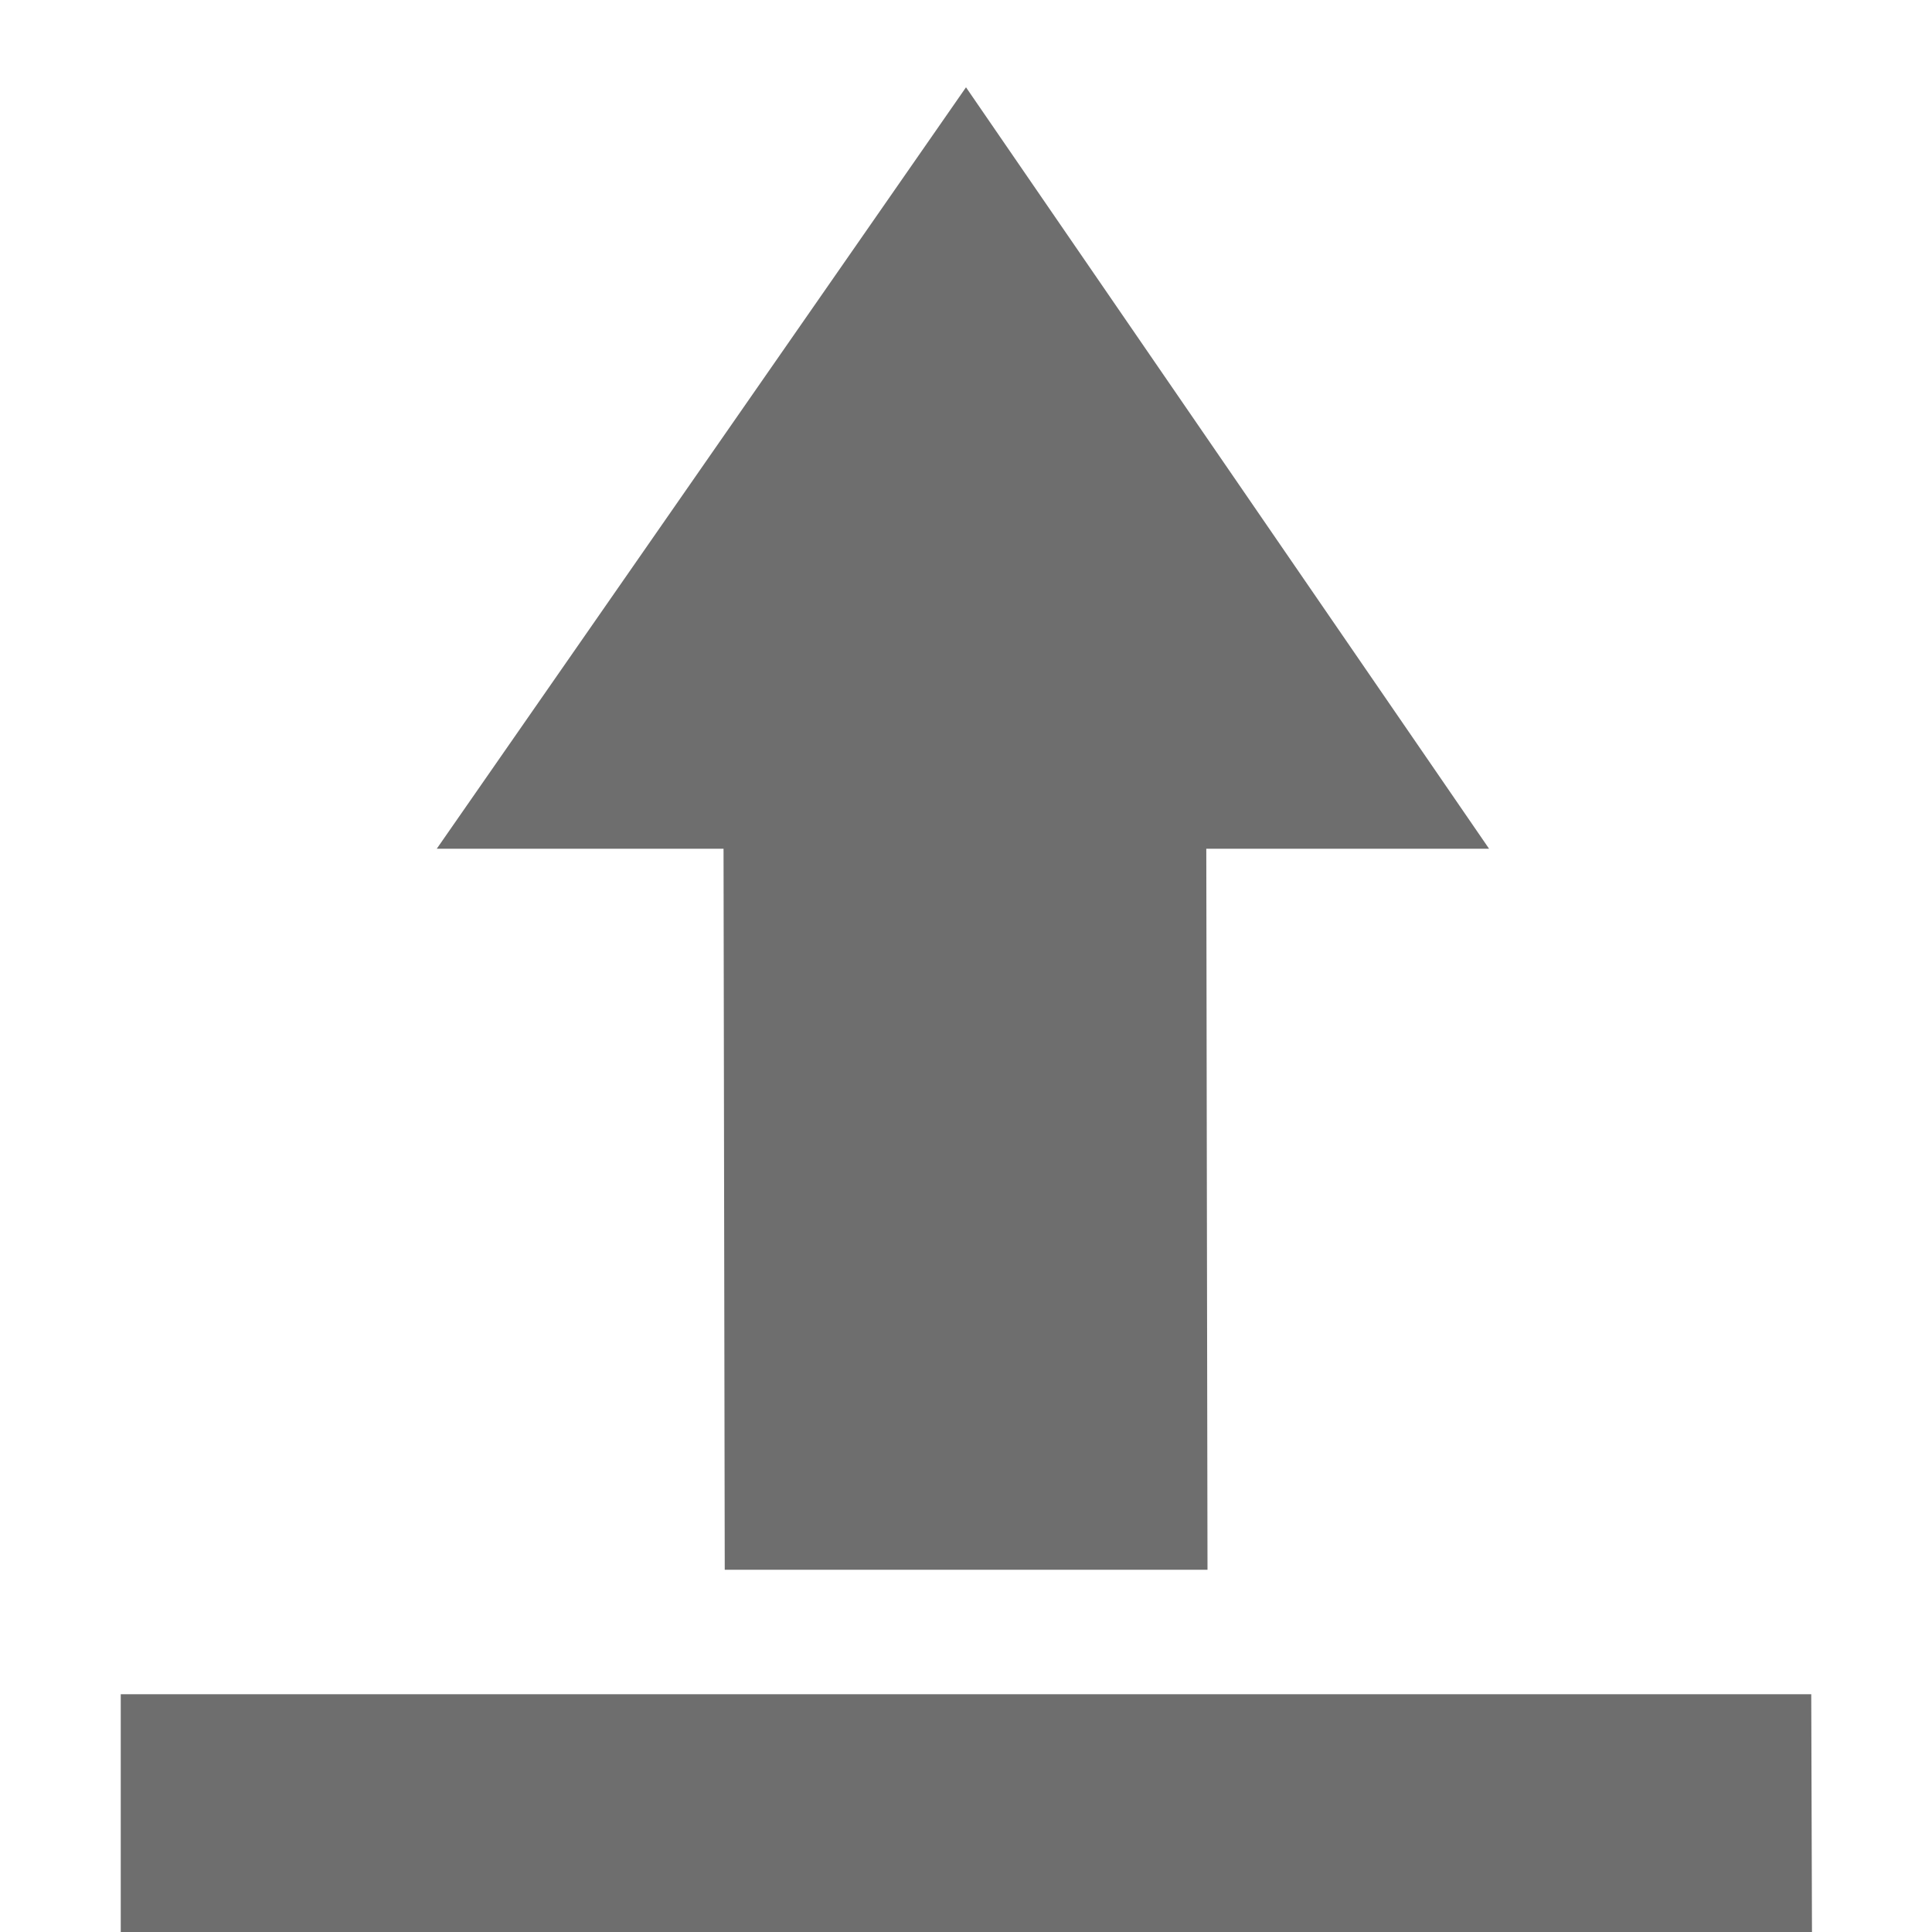
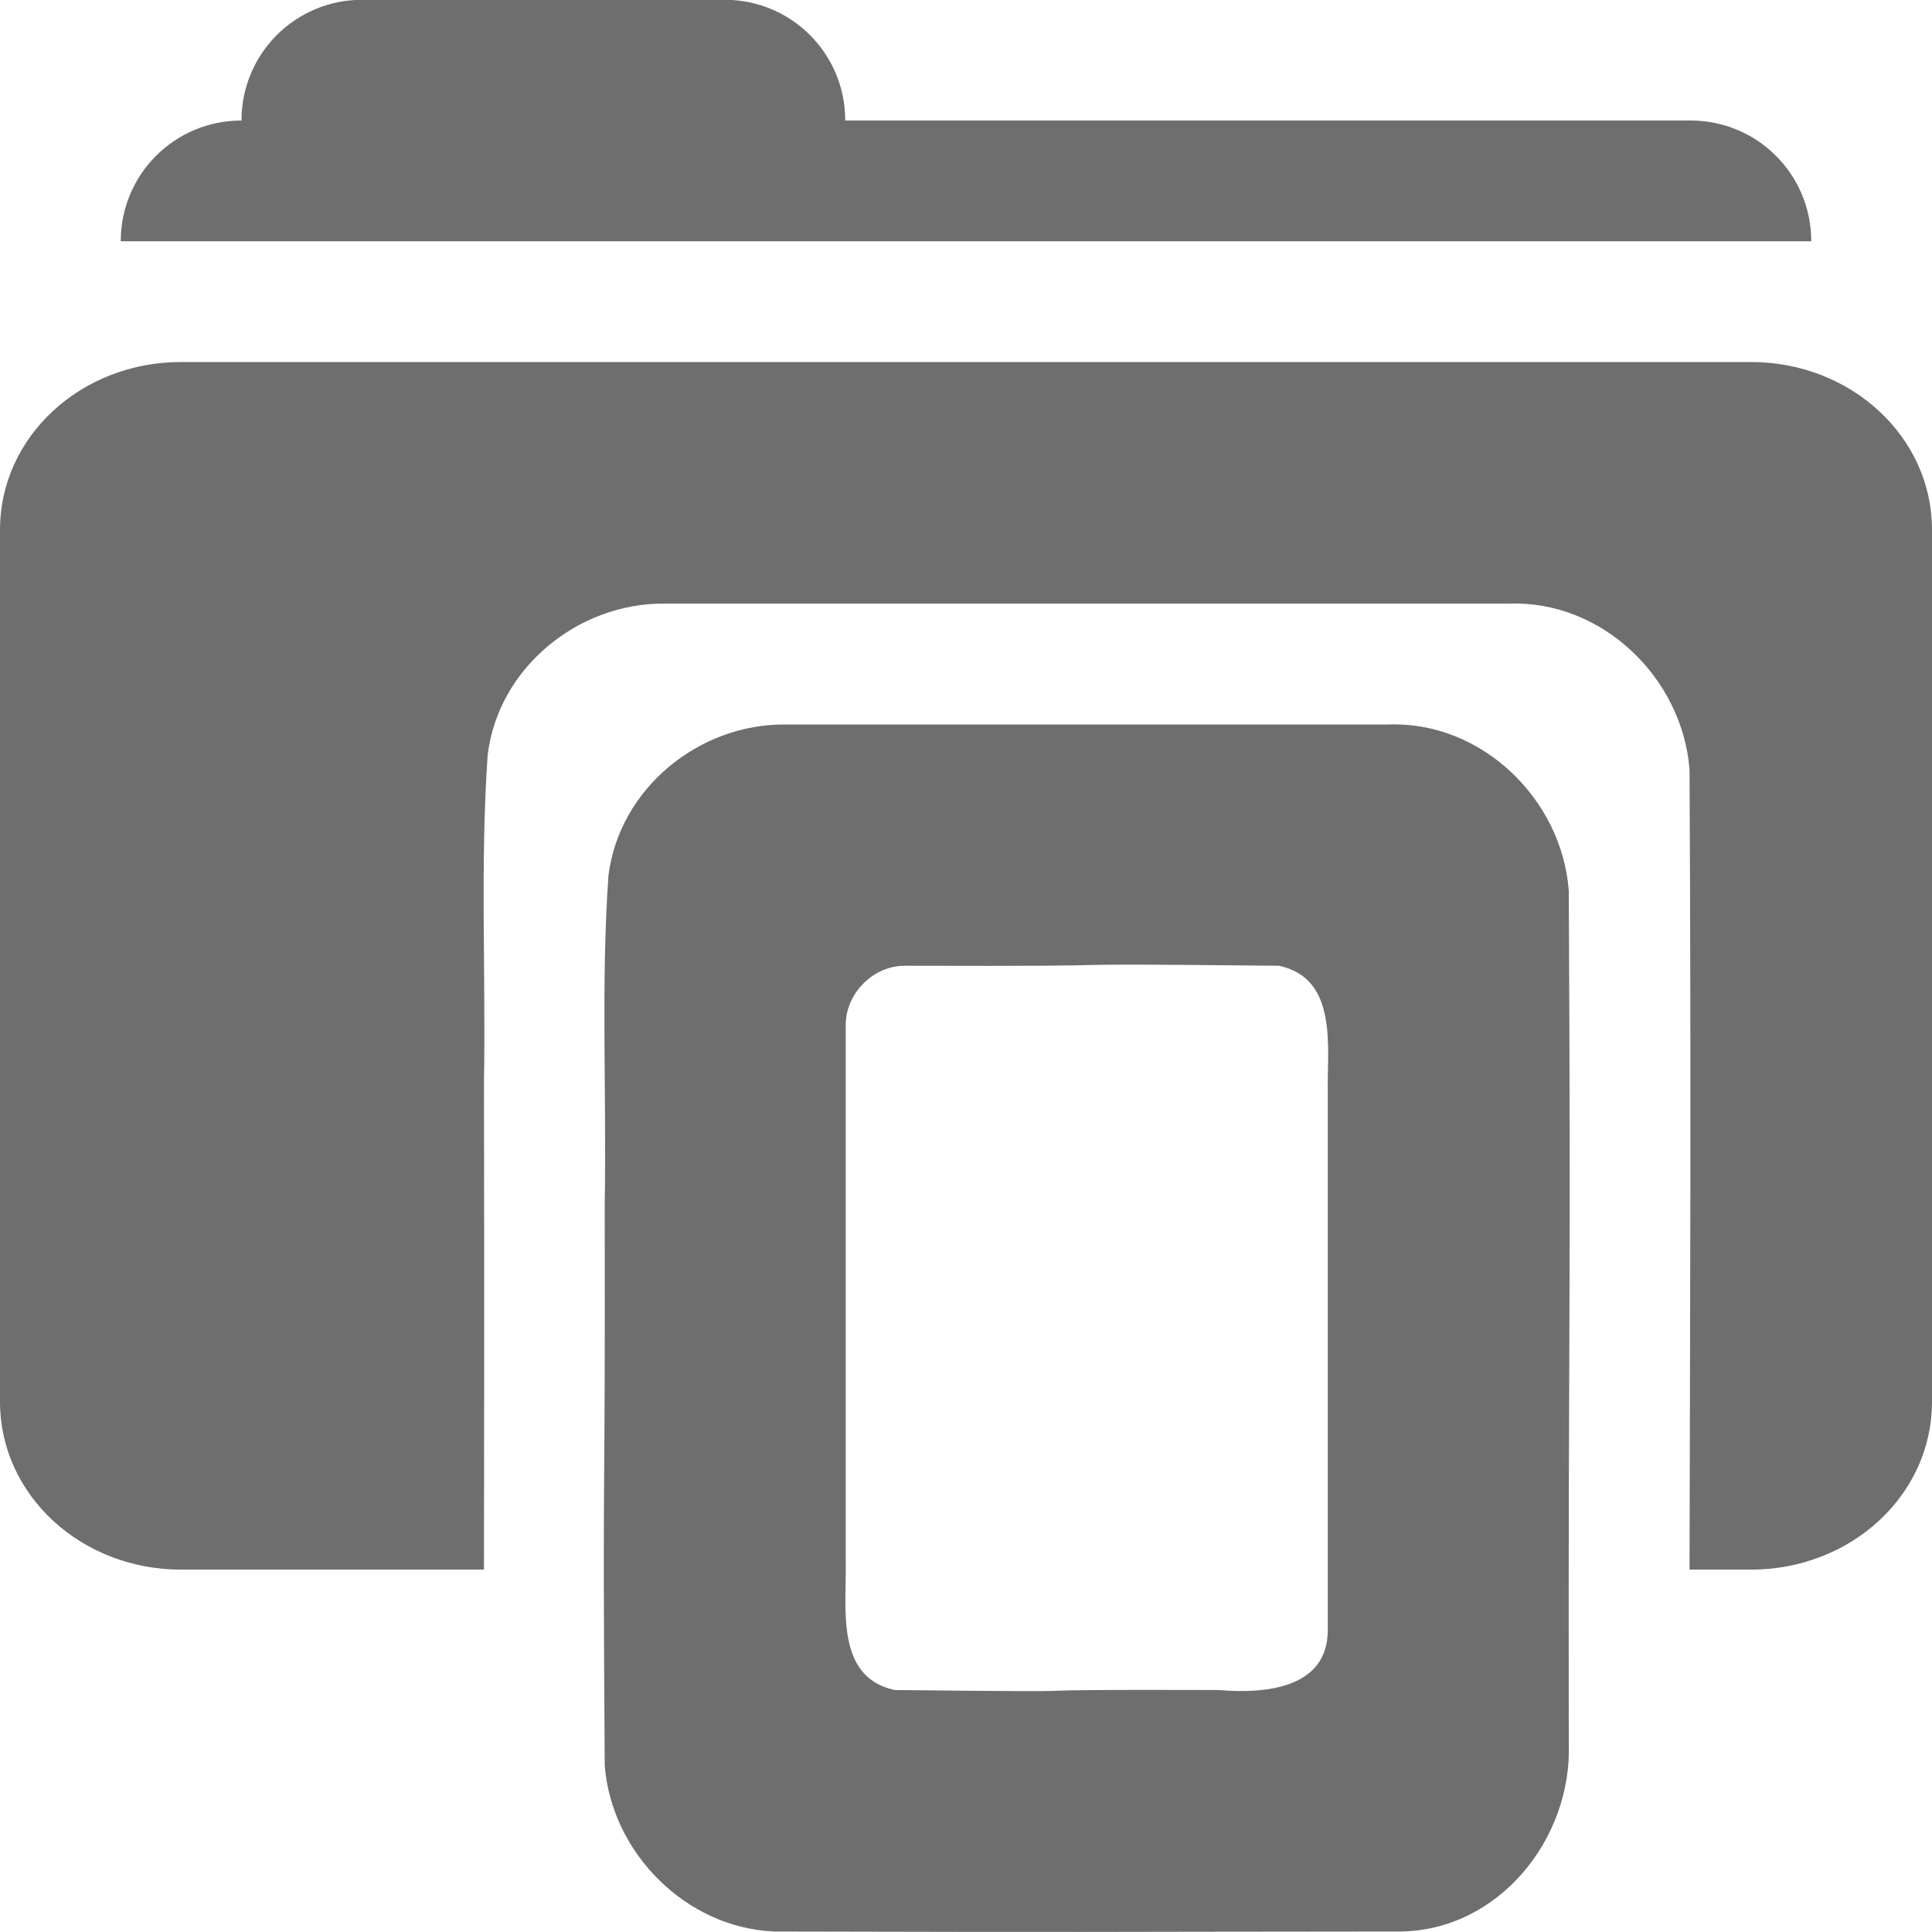
- <svg xmlns="http://www.w3.org/2000/svg" width="16" height="16" viewBox="0 0 16 16">
-   <defs>
+ <svg xmlns="http://www.w3.org/2000/svg" width="16" height="16" viewBox="0 0 16 16" version="1.1" id="svg7">
+   <defs id="defs3">
    <style id="current-color-scheme" type="text/css">
   .ColorScheme-Text { color:#6e6e6e; } .ColorScheme-Highlight { color:#5294e2; }
  </style>
  </defs>
-   <path style="fill:currentColor" class="ColorScheme-Text" d="M 8 0.723 L 3.617 7.029 L 5.992 7.029 L 6.002 13 L 10 13 L 9.99 7.029 L 12.332 7.029 L 8 0.723 z M 1 14.031 L 1 16 L 15.006 16 L 15 14.031 L 1 14.031 z" />
+   <path style="display:inline;fill:#6e6e6e;fill-opacity:1;stroke:none" d="m 3,-0.002 c -0.554,0 -1,0.446 -1,1 -0.554,0 -1,0.446 -1,1 h 1 13 c 0,-0.554 -0.446,-1 -1,-1 H 7 c 0,-0.554 -0.446,-1 -1,-1 z M 1.5,2.998 c -0.831,0 -1.5,0.619 -1.5,1.389 v 7.223 c 0,0.769 0.669,1.389 1.5,1.389 h 2.508 c 0.002,-1.169 0.003,-2.284 0,-4.033 0.016,-0.897 -0.032,-1.823 0.031,-2.717 0.089,-0.72 0.75,-1.257 1.465,-1.25 h 6.992 c 0.773,-0.029 1.438,0.616 1.496,1.375 0.014,2.691 0.004,4.503 0,6.625 H 14.5 c 0.831,0 1.5,-0.619 1.5,-1.389 V 4.387 C 16,3.618 15.331,2.998 14.5,2.998 Z m 5.004,3.002 c -0.715,-0.007 -1.375,0.53 -1.465,1.25 -0.063,0.894 -0.015,1.819 -0.031,2.717 0.005,2.887 -0.019,1.767 0,4.654 0.057,0.723 0.671,1.344 1.404,1.375 3.056,0.007 2.122,0.002 5.178,0 0.821,-0.005 1.432,-0.768 1.402,-1.562 -0.005,-3.68 0.019,-3.379 0,-7.059 -0.058,-0.759 -0.723,-1.404 -1.496,-1.375 z m 0.998,1.998 c 2.362,0.007 0.728,-0.024 3.09,0 0.496,0.106 0.396,0.685 0.404,1.062 v 4.436 c 0.003,0.495 -0.535,0.532 -0.904,0.5 -2.227,-0.007 -0.455,0.024 -2.682,0 -0.496,-0.106 -0.398,-0.685 -0.406,-1.062 V 8.498 c -0.006,-0.269 0.23,-0.506 0.498,-0.5 z" id="path3028" />
</svg>
